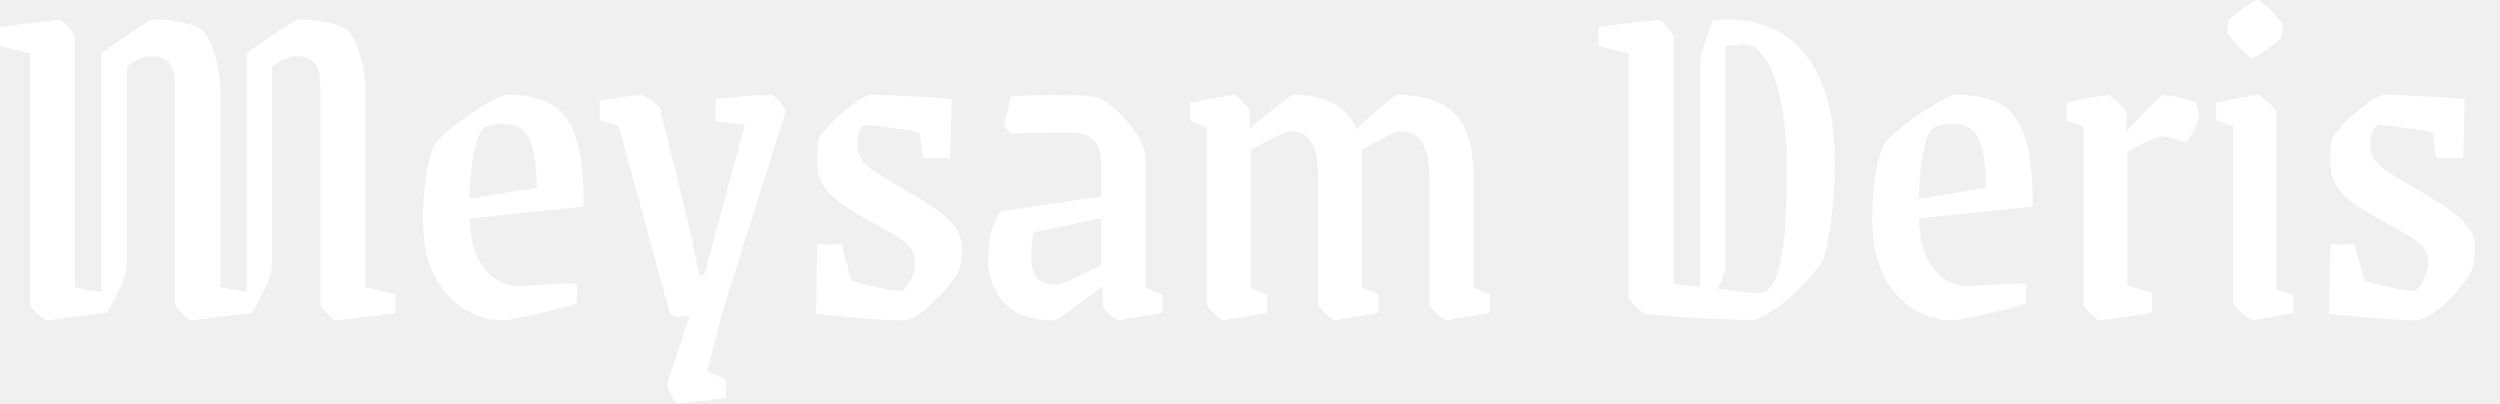
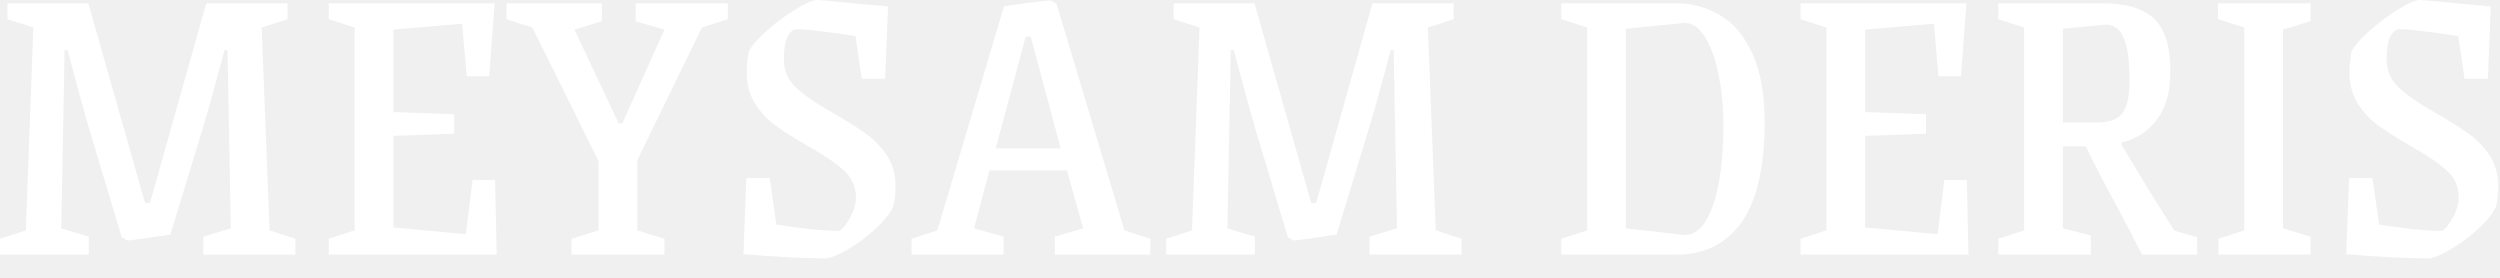
- <svg xmlns="http://www.w3.org/2000/svg" width="62" height="10" viewBox="0 0 62 10" fill="none">
-   <path d="M0.744 1.32L-5.96046e-07 1.14V0.672C0.096 0.656 0.22 0.64 0.372 0.624C0.524 0.6 0.68 0.58 0.84 0.564C1 0.54 1.14 0.524 1.26 0.516C1.38 0.5 1.452 0.492 1.476 0.492C1.5 0.492 1.544 0.52 1.608 0.576C1.672 0.632 1.728 0.696 1.776 0.768C1.832 0.832 1.86 0.876 1.86 0.9V7.128L2.892 7.308L2.664 7.752C2.584 7.76 2.46 7.776 2.292 7.8C2.132 7.824 1.968 7.844 1.8 7.86C1.632 7.884 1.484 7.904 1.356 7.92C1.236 7.936 1.168 7.944 1.152 7.944C1.128 7.944 1.084 7.916 1.02 7.86C0.956 7.804 0.892 7.744 0.828 7.68C0.772 7.616 0.744 7.572 0.744 7.548V1.32ZM4.344 7.536V2.112C4.344 1.928 4.32 1.784 4.272 1.68C4.224 1.576 4.156 1.504 4.068 1.464C3.988 1.416 3.884 1.392 3.756 1.392C3.628 1.392 3.496 1.432 3.36 1.512C3.232 1.592 3.104 1.684 2.976 1.788L2.52 1.32C2.656 1.216 2.812 1.104 2.988 0.984C3.172 0.856 3.34 0.744 3.492 0.648C3.644 0.552 3.74 0.5 3.78 0.492C3.924 0.484 4.068 0.488 4.212 0.504C4.364 0.52 4.508 0.548 4.644 0.588C4.78 0.62 4.904 0.672 5.016 0.744C5.104 0.84 5.18 0.964 5.244 1.116C5.308 1.268 5.36 1.444 5.4 1.644C5.44 1.844 5.46 2.064 5.46 2.304V7.116L6.492 7.308L6.264 7.752C6.184 7.76 6.064 7.776 5.904 7.8C5.744 7.824 5.576 7.844 5.4 7.86C5.232 7.884 5.084 7.904 4.956 7.92C4.828 7.936 4.752 7.944 4.728 7.944C4.704 7.944 4.66 7.912 4.596 7.848C4.532 7.792 4.472 7.732 4.416 7.668C4.368 7.604 4.344 7.56 4.344 7.536ZM7.944 7.536V2.112C7.944 1.928 7.92 1.784 7.872 1.68C7.824 1.576 7.756 1.504 7.668 1.464C7.588 1.416 7.484 1.392 7.356 1.392C7.228 1.392 7.096 1.432 6.96 1.512C6.832 1.592 6.704 1.684 6.576 1.788L6.12 1.32C6.256 1.216 6.412 1.104 6.588 0.984C6.772 0.856 6.94 0.744 7.092 0.648C7.244 0.552 7.34 0.5 7.38 0.492C7.524 0.484 7.668 0.488 7.812 0.504C7.964 0.52 8.108 0.548 8.244 0.588C8.38 0.62 8.504 0.672 8.616 0.744C8.744 0.896 8.848 1.104 8.928 1.368C9.016 1.632 9.06 1.944 9.06 2.304V7.116L9.804 7.296V7.764C9.708 7.78 9.584 7.8 9.432 7.824C9.28 7.84 9.124 7.856 8.964 7.872C8.804 7.896 8.664 7.912 8.544 7.92C8.424 7.936 8.352 7.944 8.328 7.944C8.304 7.944 8.26 7.912 8.196 7.848C8.132 7.792 8.072 7.732 8.016 7.668C7.968 7.604 7.944 7.56 7.944 7.536ZM3.144 1.32V6.624C3.144 6.672 3.124 6.76 3.084 6.888C3.044 7.008 2.98 7.148 2.892 7.308H2.52V1.32H3.144ZM6.744 1.32V6.624C6.744 6.672 6.724 6.76 6.684 6.888C6.644 7.008 6.58 7.148 6.492 7.308H6.12V1.32H6.744ZM11.643 5.208C11.643 5.728 11.71 6.124 11.847 6.396C11.991 6.668 12.15 6.852 12.326 6.948C12.502 7.044 12.646 7.092 12.758 7.092C12.79 7.092 12.867 7.092 12.986 7.092C13.107 7.084 13.246 7.076 13.406 7.068C13.566 7.06 13.726 7.052 13.886 7.044C14.046 7.036 14.187 7.032 14.306 7.032V7.524C14.162 7.572 13.998 7.62 13.815 7.668C13.63 7.716 13.447 7.76 13.262 7.8C13.079 7.84 12.915 7.872 12.771 7.896C12.634 7.928 12.539 7.944 12.482 7.944C12.155 7.944 11.838 7.856 11.534 7.68C11.23 7.496 10.979 7.22 10.778 6.852C10.586 6.476 10.491 6 10.491 5.424C10.491 5.024 10.518 4.656 10.575 4.32C10.63 3.984 10.698 3.74 10.778 3.588C10.842 3.492 10.954 3.376 11.114 3.24C11.283 3.096 11.463 2.96 11.655 2.832C11.854 2.696 12.039 2.584 12.207 2.496C12.374 2.4 12.498 2.352 12.579 2.352C13.018 2.352 13.374 2.424 13.646 2.568C13.927 2.712 14.134 2.984 14.271 3.384C14.406 3.776 14.475 4.356 14.475 5.124L11.114 5.472V5.016L13.31 4.656C13.31 4.168 13.258 3.784 13.155 3.504C13.05 3.216 12.826 3.072 12.482 3.072C12.418 3.072 12.347 3.076 12.267 3.084C12.194 3.092 12.114 3.116 12.027 3.156C11.915 3.212 11.822 3.428 11.751 3.804C11.678 4.172 11.643 4.64 11.643 5.208ZM16.806 10.008C16.782 10.008 16.746 9.972 16.698 9.9C16.658 9.836 16.622 9.764 16.59 9.684C16.558 9.604 16.542 9.552 16.542 9.528L17.106 7.824C17.05 7.832 16.99 7.84 16.926 7.848C16.862 7.864 16.818 7.872 16.794 7.872C16.778 7.872 16.742 7.856 16.686 7.824C16.638 7.792 16.614 7.776 16.614 7.776L15.342 3.12L14.874 2.988V2.496C14.874 2.496 14.918 2.488 15.006 2.472C15.102 2.456 15.214 2.44 15.342 2.424C15.47 2.408 15.586 2.392 15.69 2.376C15.802 2.36 15.87 2.352 15.894 2.352C15.918 2.352 15.966 2.376 16.038 2.424C16.118 2.464 16.19 2.512 16.254 2.568C16.326 2.624 16.366 2.672 16.374 2.712L17.07 5.532L17.346 6.816H17.466L18.474 3.096L17.754 3.012V2.436C17.754 2.436 17.798 2.436 17.886 2.436C17.974 2.428 18.082 2.42 18.21 2.412C18.338 2.396 18.47 2.384 18.606 2.376C18.742 2.368 18.858 2.364 18.954 2.364C19.058 2.356 19.118 2.352 19.134 2.352C19.158 2.352 19.198 2.38 19.254 2.436C19.31 2.484 19.362 2.544 19.41 2.616C19.466 2.68 19.49 2.732 19.482 2.772L17.886 7.836L17.538 9.204L18.006 9.42V9.864C18.006 9.864 17.95 9.872 17.838 9.888C17.726 9.904 17.594 9.92 17.442 9.936C17.29 9.952 17.15 9.968 17.022 9.984C16.902 10 16.83 10.008 16.806 10.008ZM22.401 7.944C22.321 7.944 22.193 7.94 22.017 7.932C21.841 7.924 21.641 7.912 21.417 7.896C21.193 7.88 20.977 7.86 20.769 7.836C20.561 7.82 20.385 7.804 20.241 7.788L20.265 6.06L20.865 6.048L21.117 6.96C21.245 7 21.389 7.04 21.549 7.08C21.709 7.12 21.861 7.152 22.005 7.176C22.149 7.2 22.257 7.212 22.329 7.212C22.377 7.212 22.429 7.176 22.485 7.104C22.541 7.032 22.589 6.944 22.629 6.84C22.677 6.728 22.701 6.628 22.701 6.54C22.701 6.388 22.665 6.264 22.593 6.168C22.521 6.064 22.401 5.96 22.233 5.856C22.065 5.752 21.837 5.624 21.549 5.472C21.237 5.296 20.985 5.14 20.793 5.004C20.609 4.86 20.473 4.708 20.385 4.548C20.305 4.388 20.265 4.204 20.265 3.996C20.265 3.892 20.269 3.788 20.277 3.684C20.285 3.572 20.301 3.48 20.325 3.408C20.389 3.312 20.477 3.204 20.589 3.084C20.709 2.956 20.833 2.84 20.961 2.736C21.097 2.624 21.221 2.532 21.333 2.46C21.453 2.388 21.545 2.352 21.609 2.352C21.705 2.352 21.837 2.356 22.005 2.364C22.181 2.372 22.369 2.38 22.569 2.388C22.769 2.396 22.961 2.408 23.145 2.424C23.329 2.432 23.481 2.444 23.601 2.46L23.565 3.924H22.893L22.809 3.288C22.777 3.272 22.701 3.256 22.581 3.24C22.461 3.216 22.325 3.196 22.173 3.18C22.029 3.156 21.893 3.136 21.765 3.12C21.645 3.104 21.565 3.096 21.525 3.096C21.477 3.096 21.433 3.112 21.393 3.144C21.353 3.176 21.321 3.228 21.297 3.3C21.273 3.372 21.261 3.472 21.261 3.6C21.261 3.752 21.305 3.884 21.393 3.996C21.481 4.1 21.589 4.192 21.717 4.272C21.853 4.352 21.989 4.436 22.125 4.524C22.269 4.612 22.437 4.712 22.629 4.824C22.829 4.936 23.021 5.056 23.205 5.184C23.397 5.312 23.553 5.456 23.673 5.616C23.793 5.768 23.853 5.936 23.853 6.12C23.853 6.2 23.849 6.292 23.841 6.396C23.833 6.5 23.809 6.612 23.769 6.732C23.713 6.836 23.629 6.956 23.517 7.092C23.405 7.228 23.281 7.364 23.145 7.5C23.009 7.628 22.873 7.736 22.737 7.824C22.609 7.904 22.497 7.944 22.401 7.944ZM26.148 7.944C25.78 7.944 25.473 7.88 25.224 7.752C24.985 7.616 24.805 7.432 24.684 7.2C24.564 6.968 24.505 6.704 24.505 6.408C24.505 6.224 24.524 6.028 24.564 5.82C24.613 5.612 24.697 5.42 24.817 5.244L25.657 5.676C25.633 5.756 25.613 5.856 25.596 5.976C25.581 6.088 25.573 6.204 25.573 6.324C25.573 6.556 25.613 6.736 25.692 6.864C25.773 6.992 25.948 7.056 26.221 7.056C26.261 7.056 26.349 7.028 26.485 6.972C26.62 6.908 26.78 6.832 26.965 6.744C27.157 6.648 27.345 6.556 27.529 6.468V6.96C27.337 7.104 27.137 7.252 26.928 7.404C26.729 7.556 26.556 7.684 26.413 7.788C26.268 7.892 26.18 7.944 26.148 7.944ZM24.817 5.244L27.409 4.86V5.388L25.512 5.784L24.817 5.244ZM24.901 3.12L25.069 2.388C25.357 2.372 25.613 2.364 25.837 2.364C26.061 2.356 26.273 2.356 26.473 2.364C26.672 2.364 26.877 2.372 27.084 2.388C27.204 2.396 27.337 2.456 27.48 2.568C27.633 2.672 27.776 2.804 27.913 2.964C28.056 3.116 28.172 3.276 28.261 3.444C28.357 3.604 28.404 3.744 28.404 3.864V7.128L28.825 7.308V7.752C28.665 7.784 28.505 7.812 28.345 7.836C28.192 7.868 28.061 7.892 27.948 7.908C27.837 7.932 27.765 7.944 27.733 7.944C27.709 7.944 27.665 7.916 27.601 7.86C27.537 7.812 27.477 7.756 27.421 7.692C27.372 7.628 27.349 7.58 27.349 7.548V6.96L27.312 6.816V4.104C27.312 3.84 27.261 3.644 27.157 3.516C27.061 3.388 26.909 3.316 26.701 3.3C26.62 3.292 26.488 3.288 26.305 3.288C26.12 3.288 25.916 3.292 25.692 3.3C25.468 3.3 25.256 3.304 25.056 3.312L24.901 3.12ZM30.337 7.944C30.313 7.944 30.269 7.916 30.205 7.86C30.141 7.804 30.077 7.744 30.013 7.68C29.957 7.616 29.929 7.572 29.929 7.548V3.168L29.509 2.988V2.544C29.509 2.544 29.557 2.536 29.653 2.52C29.757 2.496 29.877 2.472 30.013 2.448C30.149 2.424 30.273 2.404 30.385 2.388C30.505 2.364 30.577 2.352 30.601 2.352C30.625 2.352 30.669 2.38 30.733 2.436C30.797 2.492 30.853 2.552 30.901 2.616C30.957 2.68 30.985 2.724 30.985 2.748V3.204C31.073 3.124 31.173 3.036 31.285 2.94C31.405 2.844 31.521 2.752 31.633 2.664C31.745 2.576 31.841 2.504 31.921 2.448C32.001 2.384 32.045 2.352 32.053 2.352C32.429 2.352 32.753 2.416 33.025 2.544C33.305 2.664 33.509 2.884 33.637 3.204C33.725 3.124 33.821 3.036 33.925 2.94C34.037 2.844 34.141 2.752 34.237 2.664C34.341 2.576 34.429 2.504 34.501 2.448C34.581 2.384 34.625 2.352 34.633 2.352C35.033 2.352 35.373 2.412 35.653 2.532C35.941 2.652 36.161 2.86 36.313 3.156C36.465 3.452 36.541 3.86 36.541 4.38V7.128L36.949 7.308V7.752C36.949 7.752 36.897 7.764 36.793 7.788C36.697 7.804 36.581 7.824 36.445 7.848C36.309 7.872 36.185 7.892 36.073 7.908C35.961 7.932 35.893 7.944 35.869 7.944C35.845 7.944 35.797 7.916 35.725 7.86C35.661 7.804 35.597 7.744 35.533 7.68C35.477 7.616 35.449 7.572 35.449 7.548V4.38C35.449 4.092 35.417 3.872 35.353 3.72C35.297 3.56 35.225 3.448 35.137 3.384C35.049 3.32 34.965 3.284 34.885 3.276C34.805 3.26 34.741 3.252 34.693 3.252C34.669 3.252 34.609 3.276 34.513 3.324C34.417 3.364 34.313 3.416 34.201 3.48C34.089 3.544 33.989 3.6 33.901 3.648C33.821 3.688 33.781 3.708 33.781 3.708V7.128L34.189 7.308V7.752C34.189 7.752 34.137 7.764 34.033 7.788C33.937 7.804 33.821 7.824 33.685 7.848C33.549 7.872 33.425 7.892 33.313 7.908C33.201 7.932 33.133 7.944 33.109 7.944C33.085 7.944 33.037 7.916 32.965 7.86C32.901 7.804 32.837 7.744 32.773 7.68C32.717 7.616 32.689 7.572 32.689 7.548V4.38C32.689 3.996 32.641 3.728 32.545 3.576C32.457 3.416 32.357 3.324 32.245 3.3C32.133 3.268 32.049 3.252 31.993 3.252C31.961 3.252 31.893 3.276 31.789 3.324C31.693 3.364 31.585 3.416 31.465 3.48C31.345 3.544 31.241 3.6 31.153 3.648C31.065 3.688 31.021 3.708 31.021 3.708V7.128L31.429 7.308V7.752C31.429 7.752 31.377 7.764 31.273 7.788C31.177 7.804 31.061 7.824 30.925 7.848C30.789 7.872 30.661 7.892 30.541 7.908C30.429 7.932 30.361 7.944 30.337 7.944ZM39.645 1.14V0.672C39.74 0.656 39.864 0.64 40.017 0.624C40.169 0.6 40.325 0.58 40.484 0.564C40.645 0.54 40.785 0.524 40.904 0.516C41.025 0.5 41.096 0.492 41.12 0.492C41.145 0.492 41.188 0.52 41.252 0.576C41.316 0.632 41.373 0.696 41.42 0.768C41.477 0.832 41.505 0.876 41.505 0.9V7.044L43.556 7.272C43.653 7.28 43.736 7.26 43.809 7.212C43.88 7.164 43.944 7.088 44.001 6.984C44.056 6.872 44.1 6.74 44.133 6.588C44.205 6.308 44.252 5.956 44.276 5.532C44.3 5.108 44.312 4.628 44.312 4.092C44.312 3.676 44.285 3.284 44.228 2.916C44.181 2.548 44.108 2.228 44.013 1.956C43.916 1.676 43.8 1.46 43.664 1.308C43.529 1.156 43.373 1.088 43.197 1.104L42.548 1.152L42.633 0.492H42.968C43.273 0.492 43.572 0.552 43.868 0.672C44.172 0.784 44.444 0.976 44.684 1.248C44.932 1.512 45.129 1.872 45.273 2.328C45.425 2.776 45.501 3.34 45.501 4.02C45.501 4.492 45.477 4.932 45.428 5.34C45.38 5.74 45.316 6.092 45.236 6.396C45.221 6.452 45.164 6.54 45.069 6.66C44.98 6.78 44.864 6.912 44.721 7.056C44.584 7.2 44.437 7.34 44.276 7.476C44.117 7.604 43.961 7.712 43.809 7.8C43.664 7.888 43.536 7.932 43.425 7.932C43.184 7.932 42.904 7.924 42.584 7.908C42.264 7.9 41.944 7.884 41.624 7.86C41.312 7.836 41.036 7.808 40.797 7.776C40.773 7.768 40.728 7.74 40.664 7.692C40.6 7.636 40.536 7.576 40.472 7.512C40.416 7.448 40.389 7.404 40.389 7.38V1.32L39.645 1.14ZM42.489 0.492H42.788V6.6C42.788 6.648 42.769 6.736 42.728 6.864C42.688 6.984 42.624 7.124 42.536 7.284H42.164V1.524C42.164 1.436 42.197 1.296 42.261 1.104C42.333 0.912 42.408 0.708 42.489 0.492ZM47.584 5.208C47.584 5.728 47.652 6.124 47.788 6.396C47.932 6.668 48.092 6.852 48.268 6.948C48.444 7.044 48.588 7.092 48.7 7.092C48.732 7.092 48.808 7.092 48.928 7.092C49.048 7.084 49.188 7.076 49.348 7.068C49.508 7.06 49.668 7.052 49.828 7.044C49.988 7.036 50.128 7.032 50.248 7.032V7.524C50.104 7.572 49.94 7.62 49.756 7.668C49.572 7.716 49.388 7.76 49.204 7.8C49.02 7.84 48.856 7.872 48.712 7.896C48.576 7.928 48.48 7.944 48.424 7.944C48.096 7.944 47.78 7.856 47.476 7.68C47.172 7.496 46.92 7.22 46.72 6.852C46.528 6.476 46.432 6 46.432 5.424C46.432 5.024 46.46 4.656 46.516 4.32C46.572 3.984 46.64 3.74 46.72 3.588C46.784 3.492 46.896 3.376 47.056 3.24C47.224 3.096 47.404 2.96 47.596 2.832C47.796 2.696 47.98 2.584 48.148 2.496C48.316 2.4 48.44 2.352 48.52 2.352C48.96 2.352 49.316 2.424 49.588 2.568C49.868 2.712 50.076 2.984 50.212 3.384C50.348 3.776 50.416 4.356 50.416 5.124L47.056 5.472V5.016L49.252 4.656C49.252 4.168 49.2 3.784 49.096 3.504C48.992 3.216 48.768 3.072 48.424 3.072C48.36 3.072 48.288 3.076 48.208 3.084C48.136 3.092 48.056 3.116 47.968 3.156C47.856 3.212 47.764 3.428 47.692 3.804C47.62 4.172 47.584 4.64 47.584 5.208ZM52.075 7.944C52.051 7.944 52.007 7.916 51.943 7.86C51.879 7.804 51.815 7.744 51.751 7.68C51.695 7.616 51.667 7.572 51.667 7.548V3.132L51.247 2.988V2.544C51.247 2.544 51.291 2.536 51.379 2.52C51.475 2.496 51.587 2.472 51.715 2.448C51.843 2.424 51.959 2.404 52.063 2.388C52.175 2.364 52.243 2.352 52.267 2.352C52.291 2.352 52.343 2.384 52.423 2.448C52.503 2.512 52.575 2.58 52.639 2.652C52.711 2.724 52.747 2.772 52.747 2.796L52.723 3.264C52.835 3.152 52.939 3.044 53.035 2.94C53.139 2.828 53.235 2.728 53.323 2.64C53.411 2.552 53.483 2.484 53.539 2.436C53.603 2.38 53.643 2.352 53.659 2.352C53.747 2.352 53.879 2.376 54.055 2.424C54.231 2.472 54.367 2.512 54.463 2.544C54.479 2.592 54.495 2.656 54.511 2.736C54.527 2.816 54.535 2.876 54.535 2.916C54.535 2.94 54.519 2.984 54.487 3.048C54.463 3.112 54.431 3.18 54.391 3.252C54.359 3.324 54.323 3.388 54.283 3.444C54.251 3.5 54.227 3.532 54.211 3.54C54.155 3.516 54.091 3.492 54.019 3.468C53.947 3.444 53.871 3.424 53.791 3.408C53.719 3.392 53.647 3.384 53.575 3.384C53.551 3.384 53.511 3.396 53.455 3.42C53.399 3.436 53.335 3.464 53.263 3.504C53.191 3.536 53.111 3.576 53.023 3.624C52.943 3.664 52.855 3.712 52.759 3.768V7.08L53.371 7.26V7.752C53.371 7.752 53.331 7.76 53.251 7.776C53.171 7.784 53.071 7.8 52.951 7.824C52.831 7.84 52.707 7.856 52.579 7.872C52.451 7.896 52.339 7.912 52.243 7.92C52.155 7.936 52.099 7.944 52.075 7.944ZM55.862 7.944C55.838 7.944 55.786 7.912 55.706 7.848C55.626 7.784 55.55 7.716 55.478 7.644C55.414 7.572 55.382 7.524 55.382 7.5V3.12L54.962 2.988V2.544C54.962 2.544 55.006 2.536 55.094 2.52C55.19 2.496 55.302 2.472 55.43 2.448C55.558 2.424 55.674 2.404 55.778 2.388C55.89 2.364 55.958 2.352 55.982 2.352C56.014 2.352 56.066 2.384 56.138 2.448C56.218 2.504 56.29 2.568 56.354 2.64C56.426 2.712 56.462 2.768 56.462 2.808V7.188L56.882 7.308V7.752C56.882 7.752 56.834 7.764 56.738 7.788C56.65 7.804 56.542 7.824 56.414 7.848C56.286 7.872 56.166 7.892 56.054 7.908C55.95 7.932 55.886 7.944 55.862 7.944ZM55.262 0.504C55.262 0.488 55.294 0.456 55.358 0.408C55.43 0.352 55.51 0.292 55.598 0.228C55.686 0.164 55.766 0.112 55.838 0.072C55.91 0.024 55.954 -6.31809e-05 55.97 -6.31809e-05C56.002 -6.31809e-05 56.054 0.028 56.126 0.084C56.198 0.14 56.27 0.208 56.342 0.288C56.422 0.368 56.49 0.444 56.546 0.516C56.602 0.588 56.626 0.644 56.618 0.684L56.57 0.924C56.562 0.948 56.526 0.988 56.462 1.044C56.398 1.092 56.322 1.148 56.234 1.212C56.154 1.268 56.078 1.32 56.006 1.368C55.934 1.408 55.886 1.428 55.862 1.428C55.83 1.428 55.778 1.4 55.706 1.344C55.634 1.28 55.562 1.208 55.49 1.128C55.418 1.048 55.354 0.972 55.298 0.9C55.25 0.828 55.226 0.78 55.226 0.756L55.262 0.504ZM59.925 7.944C59.844 7.944 59.717 7.94 59.541 7.932C59.364 7.924 59.164 7.912 58.941 7.896C58.717 7.88 58.501 7.86 58.292 7.836C58.084 7.82 57.908 7.804 57.764 7.788L57.788 6.06L58.389 6.048L58.641 6.96C58.769 7 58.913 7.04 59.072 7.08C59.233 7.12 59.385 7.152 59.529 7.176C59.672 7.2 59.781 7.212 59.852 7.212C59.901 7.212 59.953 7.176 60.008 7.104C60.065 7.032 60.112 6.944 60.153 6.84C60.2 6.728 60.224 6.628 60.224 6.54C60.224 6.388 60.188 6.264 60.117 6.168C60.044 6.064 59.925 5.96 59.757 5.856C59.589 5.752 59.361 5.624 59.072 5.472C58.761 5.296 58.508 5.14 58.316 5.004C58.133 4.86 57.996 4.708 57.908 4.548C57.828 4.388 57.788 4.204 57.788 3.996C57.788 3.892 57.792 3.788 57.8 3.684C57.809 3.572 57.825 3.48 57.849 3.408C57.913 3.312 58.001 3.204 58.112 3.084C58.233 2.956 58.356 2.84 58.484 2.736C58.62 2.624 58.745 2.532 58.856 2.46C58.977 2.388 59.069 2.352 59.133 2.352C59.228 2.352 59.361 2.356 59.529 2.364C59.705 2.372 59.892 2.38 60.093 2.388C60.292 2.396 60.484 2.408 60.669 2.424C60.852 2.432 61.005 2.444 61.124 2.46L61.089 3.924H60.416L60.333 3.288C60.3 3.272 60.224 3.256 60.105 3.24C59.984 3.216 59.849 3.196 59.697 3.18C59.553 3.156 59.416 3.136 59.288 3.12C59.169 3.104 59.089 3.096 59.048 3.096C59.001 3.096 58.956 3.112 58.916 3.144C58.877 3.176 58.844 3.228 58.821 3.3C58.797 3.372 58.785 3.472 58.785 3.6C58.785 3.752 58.828 3.884 58.916 3.996C59.005 4.1 59.112 4.192 59.24 4.272C59.377 4.352 59.513 4.436 59.648 4.524C59.792 4.612 59.961 4.712 60.153 4.824C60.352 4.936 60.544 5.056 60.728 5.184C60.92 5.312 61.077 5.456 61.197 5.616C61.316 5.768 61.377 5.936 61.377 6.12C61.377 6.2 61.373 6.292 61.364 6.396C61.356 6.5 61.333 6.612 61.292 6.732C61.236 6.836 61.153 6.956 61.041 7.092C60.928 7.228 60.804 7.364 60.669 7.5C60.532 7.628 60.397 7.736 60.261 7.824C60.133 7.904 60.02 7.944 59.925 7.944Z" fill="white" />
+ <svg xmlns="http://www.w3.org/2000/svg" width="72" height="8" viewBox="0 0 72 8" fill="none">
+   <path d="M9.37879e-05 6.876L0.744 6.636L0.96 0.792L0.216 0.552V0.096H2.544L4.176 5.844H4.32L5.94 0.096H8.28V0.552L7.536 0.792L7.764 6.636L8.508 6.876V7.332H5.856V6.816L6.648 6.576L6.552 1.44H6.468C6.196 2.464 5.984 3.224 5.832 3.72L4.908 6.756C4.652 6.796 4.408 6.832 4.176 6.864C3.944 6.896 3.784 6.916 3.696 6.924C3.664 6.924 3.6 6.892 3.504 6.828L2.592 3.792C2.472 3.392 2.256 2.608 1.944 1.44H1.86L1.764 6.576L2.556 6.816V7.332H9.37879e-05V6.876ZM9.469 6.876L10.213 6.636V0.792L9.469 0.552V0.096H14.245L14.089 2.196H13.441L13.309 0.684L11.329 0.852V3.228L13.081 3.288V3.852L11.329 3.912V6.552L13.417 6.744L13.609 5.184H14.257L14.305 7.332H9.469V6.876ZM16.46 6.876L17.24 6.636V4.644L15.332 0.792L14.588 0.552V0.096H17.336V0.612L16.544 0.852L17.816 3.552H17.924L19.136 0.852L18.308 0.612V0.096H20.96V0.552L20.216 0.792L18.356 4.608V6.636L19.136 6.876V7.332H16.46V6.876ZM23.751 7.44C23.151 7.44 22.371 7.4 21.411 7.32L21.495 5.124H22.167L22.359 6.468C22.671 6.516 22.991 6.56 23.319 6.6C23.655 6.632 23.931 6.648 24.147 6.648C24.195 6.648 24.259 6.596 24.339 6.492C24.419 6.388 24.491 6.264 24.555 6.12C24.619 5.968 24.651 5.824 24.651 5.688C24.651 5.376 24.535 5.116 24.303 4.908C24.079 4.7 23.731 4.464 23.259 4.2C22.883 3.984 22.579 3.792 22.347 3.624C22.115 3.456 21.915 3.244 21.747 2.988C21.587 2.732 21.507 2.436 21.507 2.1C21.507 1.876 21.527 1.668 21.567 1.476C21.663 1.3 21.843 1.096 22.107 0.864C22.371 0.632 22.643 0.432 22.923 0.264C23.203 0.088 23.411 3.12328e-05 23.547 3.12328e-05C23.611 3.12328e-05 24.083 0.044 24.963 0.132C25.059 0.14 25.159 0.148 25.263 0.156C25.367 0.164 25.471 0.176 25.575 0.192L25.491 2.268H24.819L24.639 1.044C24.383 0.996 24.079 0.952 23.727 0.912C23.383 0.864 23.123 0.84 22.947 0.84C22.843 0.84 22.755 0.912 22.683 1.056C22.611 1.192 22.575 1.408 22.575 1.704C22.575 2.024 22.687 2.292 22.911 2.508C23.135 2.724 23.467 2.956 23.907 3.204C24.339 3.452 24.671 3.66 24.903 3.828C25.143 3.988 25.351 4.196 25.527 4.452C25.703 4.708 25.791 5.016 25.791 5.376C25.791 5.576 25.767 5.772 25.719 5.964C25.623 6.164 25.447 6.38 25.191 6.612C24.935 6.844 24.667 7.04 24.387 7.2C24.115 7.36 23.903 7.44 23.751 7.44ZM26.252 6.876L26.996 6.636L28.916 0.18C29.172 0.14 29.428 0.104 29.684 0.072C29.948 0.04 30.132 0.02 30.236 0.012C30.268 0.012 30.332 0.044 30.428 0.108L32.384 6.636L33.128 6.876V7.332H30.38V6.816L31.196 6.576L30.728 4.908H28.496L28.052 6.576L28.904 6.816V7.332H26.252V6.876ZM30.548 4.272L29.684 1.056H29.54L28.676 4.272H30.548ZM33.586 6.876L34.33 6.636L34.546 0.792L33.802 0.552V0.096H36.13L37.762 5.844H37.906L39.526 0.096H41.866V0.552L41.122 0.792L41.35 6.636L42.094 6.876V7.332H39.442V6.816L40.234 6.576L40.138 1.44H40.054C39.782 2.464 39.57 3.224 39.418 3.72L38.494 6.756C38.238 6.796 37.994 6.832 37.762 6.864C37.53 6.896 37.37 6.916 37.282 6.924C37.25 6.924 37.186 6.892 37.09 6.828L36.178 3.792C36.058 3.392 35.842 2.608 35.53 1.44H35.446L35.35 6.576L36.142 6.816V7.332H33.586V6.876ZM44.965 6.876L45.709 6.636V0.792L44.965 0.552V0.096H48.289C48.729 0.096 49.141 0.208 49.525 0.432C49.909 0.648 50.221 1.012 50.461 1.524C50.701 2.036 50.821 2.7 50.821 3.516C50.821 4.812 50.601 5.772 50.161 6.396C49.721 7.02 49.097 7.332 48.289 7.332H44.965V6.876ZM48.517 6.768C48.861 6.768 49.133 6.484 49.333 5.916C49.533 5.34 49.633 4.564 49.633 3.588C49.633 3.06 49.585 2.576 49.489 2.136C49.401 1.688 49.273 1.332 49.105 1.068C48.937 0.796 48.741 0.66 48.517 0.66L46.825 0.828V6.576L48.517 6.768ZM51.856 6.876L52.6 6.636V0.792L51.856 0.552V0.096H56.632L56.476 2.196H55.828L55.696 0.684L53.716 0.852V3.228L55.468 3.288V3.852L53.716 3.912V6.552L55.804 6.744L55.996 5.184H56.644L56.692 7.332H51.856V6.876ZM57.551 6.876L58.295 6.636V0.792L57.551 0.552V0.096H60.575C61.239 0.096 61.727 0.244 62.039 0.54C62.351 0.828 62.507 1.336 62.507 2.064C62.507 2.648 62.375 3.112 62.111 3.456C61.855 3.792 61.519 4.008 61.103 4.104V4.176C61.735 5.232 62.243 6.056 62.627 6.648L63.275 6.828V7.332H61.691C61.579 7.108 61.371 6.708 61.067 6.132C60.571 5.22 60.239 4.58 60.071 4.212H59.411V6.576L60.215 6.78V7.332H57.551V6.876ZM60.383 3.528C60.719 3.528 60.959 3.448 61.103 3.288C61.255 3.12 61.331 2.792 61.331 2.304C61.331 1.752 61.275 1.348 61.163 1.092C61.051 0.836 60.879 0.708 60.647 0.708L59.411 0.828V3.528H60.383ZM63.891 6.876L64.635 6.636V0.792L63.879 0.552V0.096H66.543V0.612L65.751 0.852V6.576L66.543 6.816V7.332H63.891V6.876ZM69.911 7.44C69.311 7.44 68.531 7.4 67.571 7.32L67.655 5.124H68.327L68.519 6.468C68.831 6.516 69.151 6.56 69.479 6.6C69.815 6.632 70.091 6.648 70.307 6.648C70.355 6.648 70.419 6.596 70.499 6.492C70.579 6.388 70.651 6.264 70.715 6.12C70.779 5.968 70.811 5.824 70.811 5.688C70.811 5.376 70.695 5.116 70.463 4.908C70.239 4.7 69.891 4.464 69.419 4.2C69.043 3.984 68.739 3.792 68.507 3.624C68.275 3.456 68.075 3.244 67.907 2.988C67.747 2.732 67.667 2.436 67.667 2.1C67.667 1.876 67.687 1.668 67.727 1.476C67.823 1.3 68.003 1.096 68.267 0.864C68.531 0.632 68.803 0.432 69.083 0.264C69.363 0.088 69.571 3.12328e-05 69.707 3.12328e-05C69.771 3.12328e-05 70.243 0.044 71.123 0.132C71.219 0.14 71.319 0.148 71.423 0.156C71.527 0.164 71.631 0.176 71.735 0.192L71.651 2.268H70.979L70.799 1.044C70.543 0.996 70.239 0.952 69.887 0.912C69.543 0.864 69.283 0.84 69.107 0.84C69.003 0.84 68.915 0.912 68.843 1.056C68.771 1.192 68.735 1.408 68.735 1.704C68.735 2.024 68.847 2.292 69.071 2.508C69.295 2.724 69.627 2.956 70.067 3.204C70.499 3.452 70.831 3.66 71.063 3.828C71.303 3.988 71.511 4.196 71.687 4.452C71.863 4.708 71.951 5.016 71.951 5.376C71.951 5.576 71.927 5.772 71.879 5.964C71.783 6.164 71.607 6.38 71.351 6.612C71.095 6.844 70.827 7.04 70.547 7.2C70.275 7.36 70.063 7.44 69.911 7.44Z" fill="white" />
</svg>
